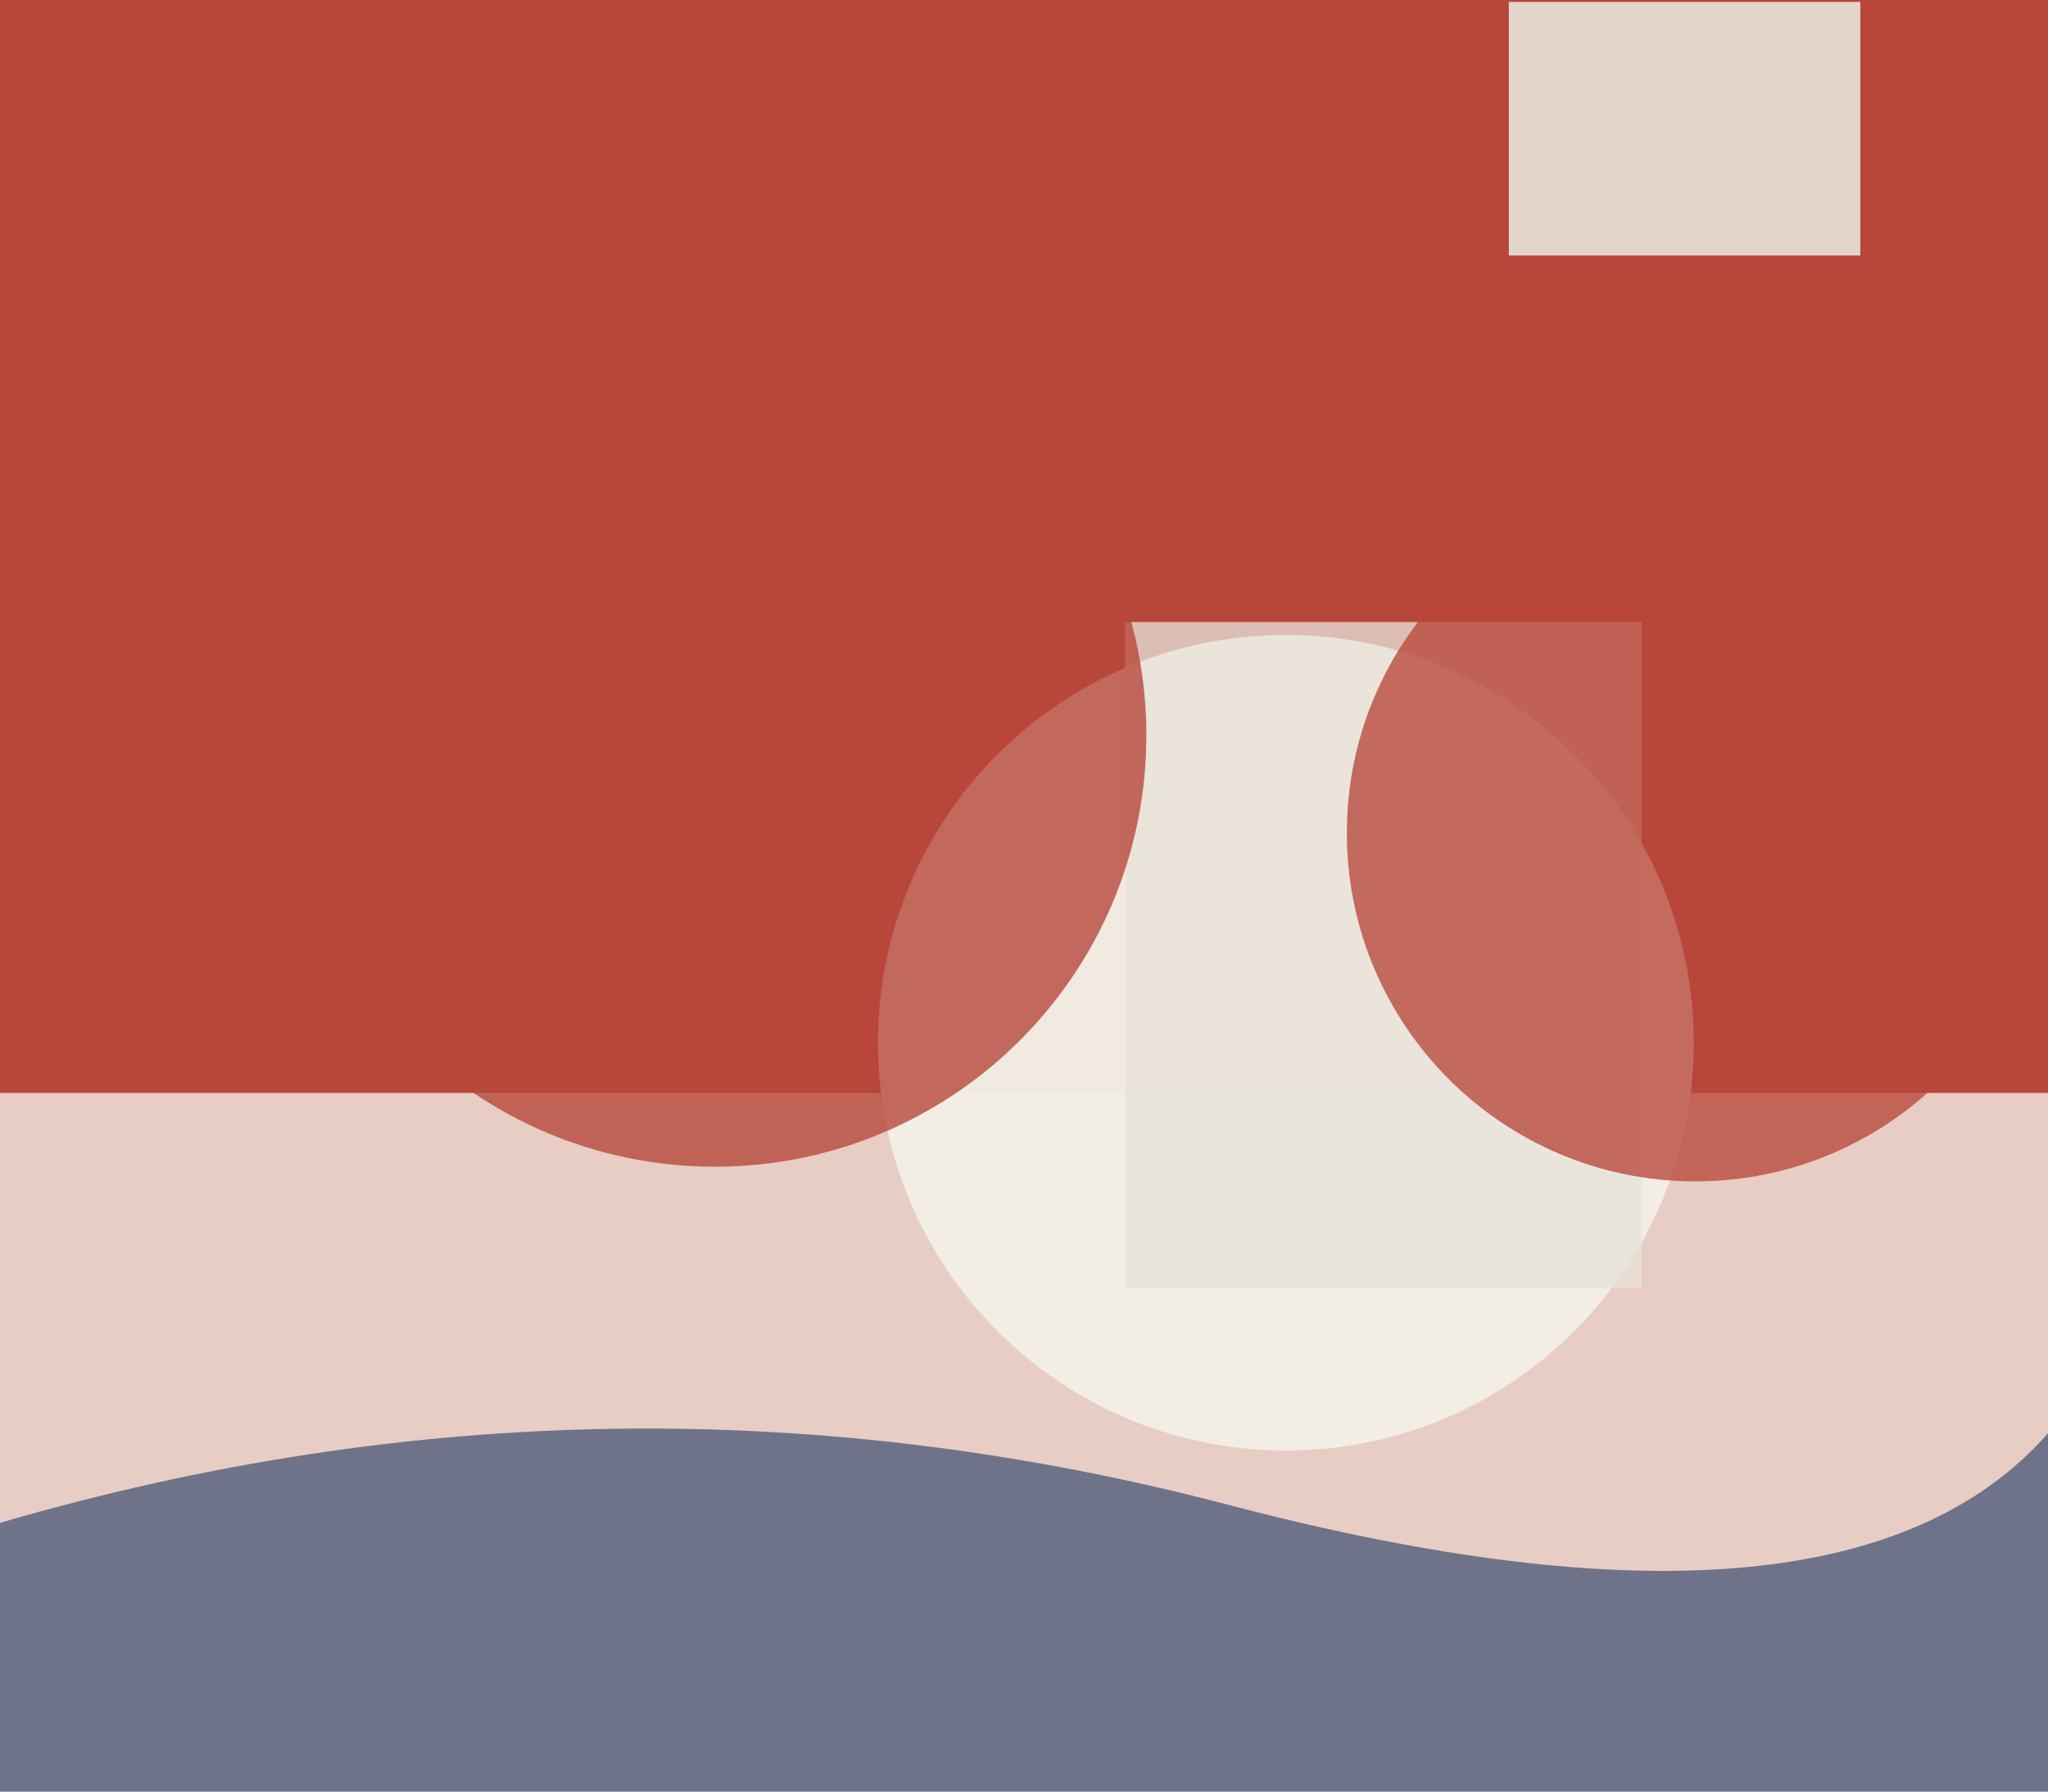
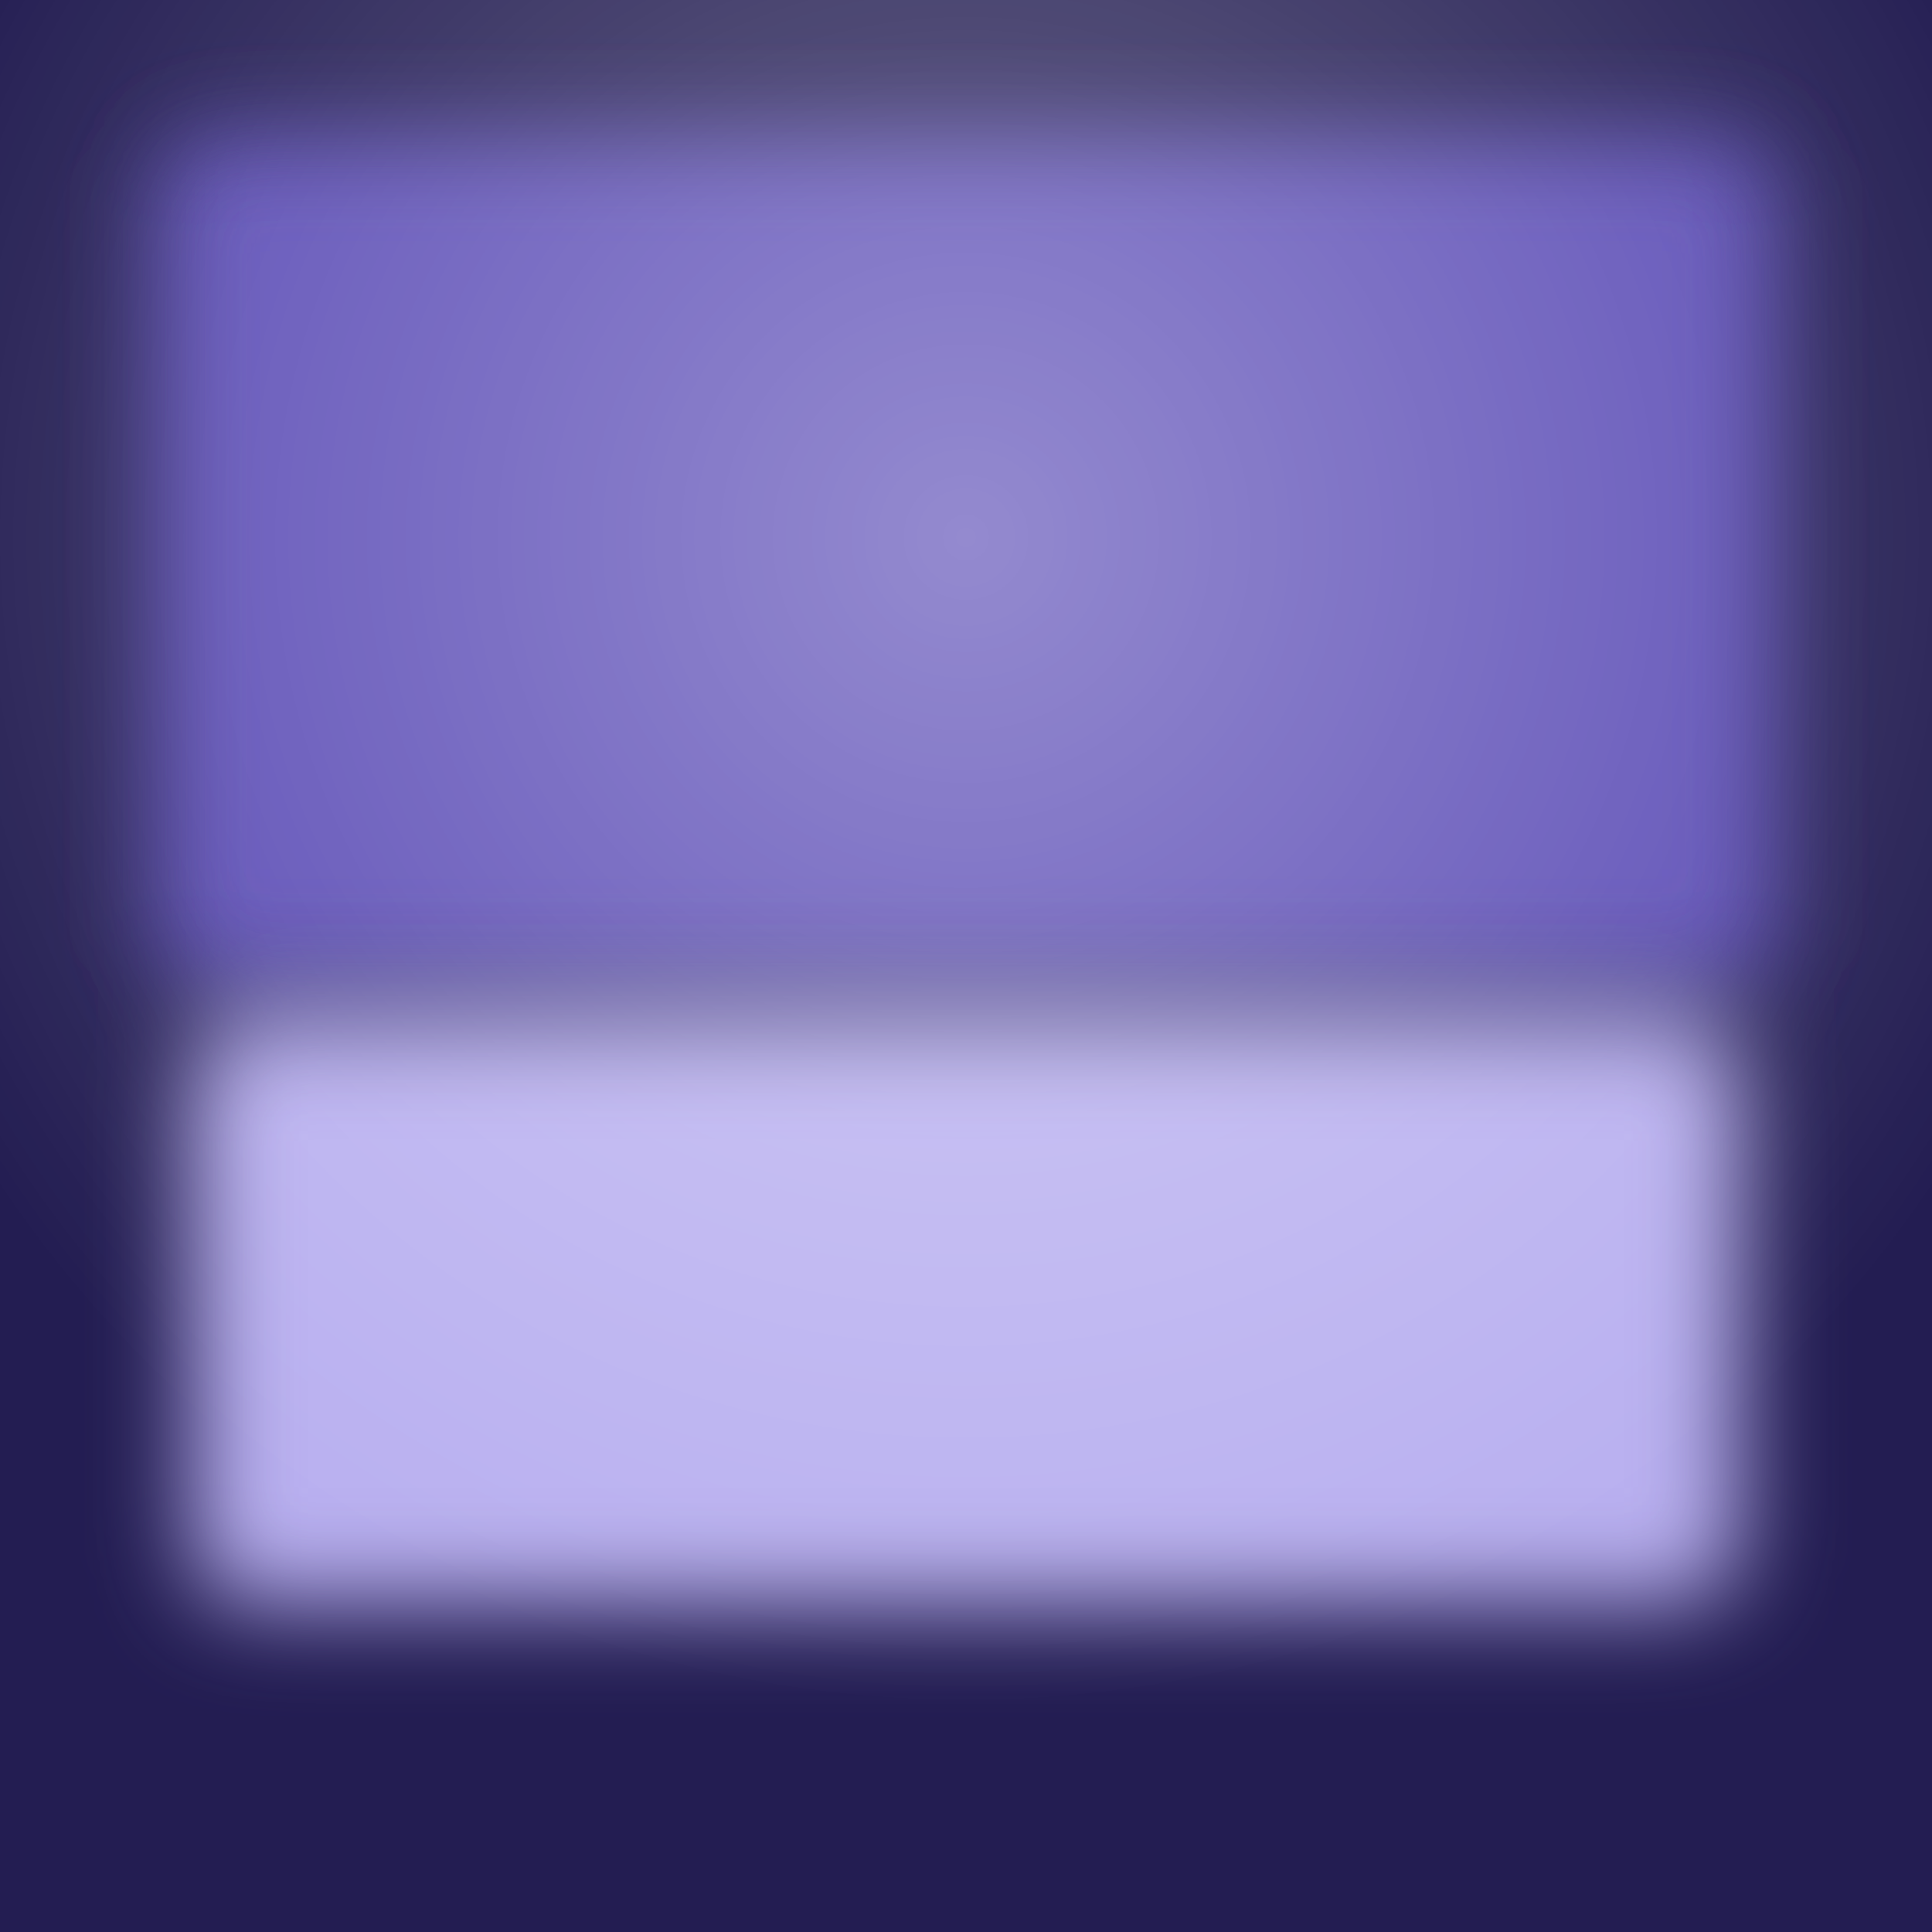
- <svg xmlns="http://www.w3.org/2000/svg" viewBox="0 0 800 700" width="800" height="700">
-   <rect width="800" height="700" fill="#b8463a" />
-   <rect y="427.025" width="800" height="700" fill="#f3efe6" opacity="0.8" />
-   <circle cx="502.286" cy="407.419" r="159.326" fill="#f3efe6" opacity="0.968" />
-   <rect x="439.452" y="243.045" width="201.796" height="260.126" fill="#e8e3d9" opacity="0.769" />
-   <circle cx="662.268" cy="325.428" r="136.151" fill="#b8463a" opacity="0.779" />
-   <rect x="589.393" y="0.737" width="137.294" height="99.069" fill="#e8e3d9" opacity="0.908" />
-   <circle cx="279.252" cy="287.296" r="168.547" fill="#b8463a" opacity="0.794" />
-   <path d="M0 595 Q 240 525 480 588 T 800 560 V 700 H 0 Z" fill="#5a6380" opacity="0.85" />
+ <svg xmlns="http://www.w3.org/2000/svg" viewBox="0 0 800 800" width="800" height="800">
+   <defs>
+     <filter id="b11" x="-20%" y="-20%" width="140%" height="140%">
+       <feGaussianBlur stdDeviation="20" />
+     </filter>
+     <radialGradient id="g11" cx="50%" cy="28%" r="60%">
+       <stop offset="0" stop-color="#fff" stop-opacity="0.35" />
+       <stop offset="1" stop-color="#fff" stop-opacity="0" />
+     </radialGradient>
+   </defs>
+   <rect width="800" height="800" fill="#231d52" />
+   <g filter="url(#b11)">
+     <rect x="64" y="56" width="672" height="352" rx="24" fill="#5a4bb5" />
+     <rect x="80" y="424" width="640" height="240" rx="24" fill="#b9b0f0" />
+   </g>
+   <rect width="800" height="800" fill="url(#g11)" />
</svg>
